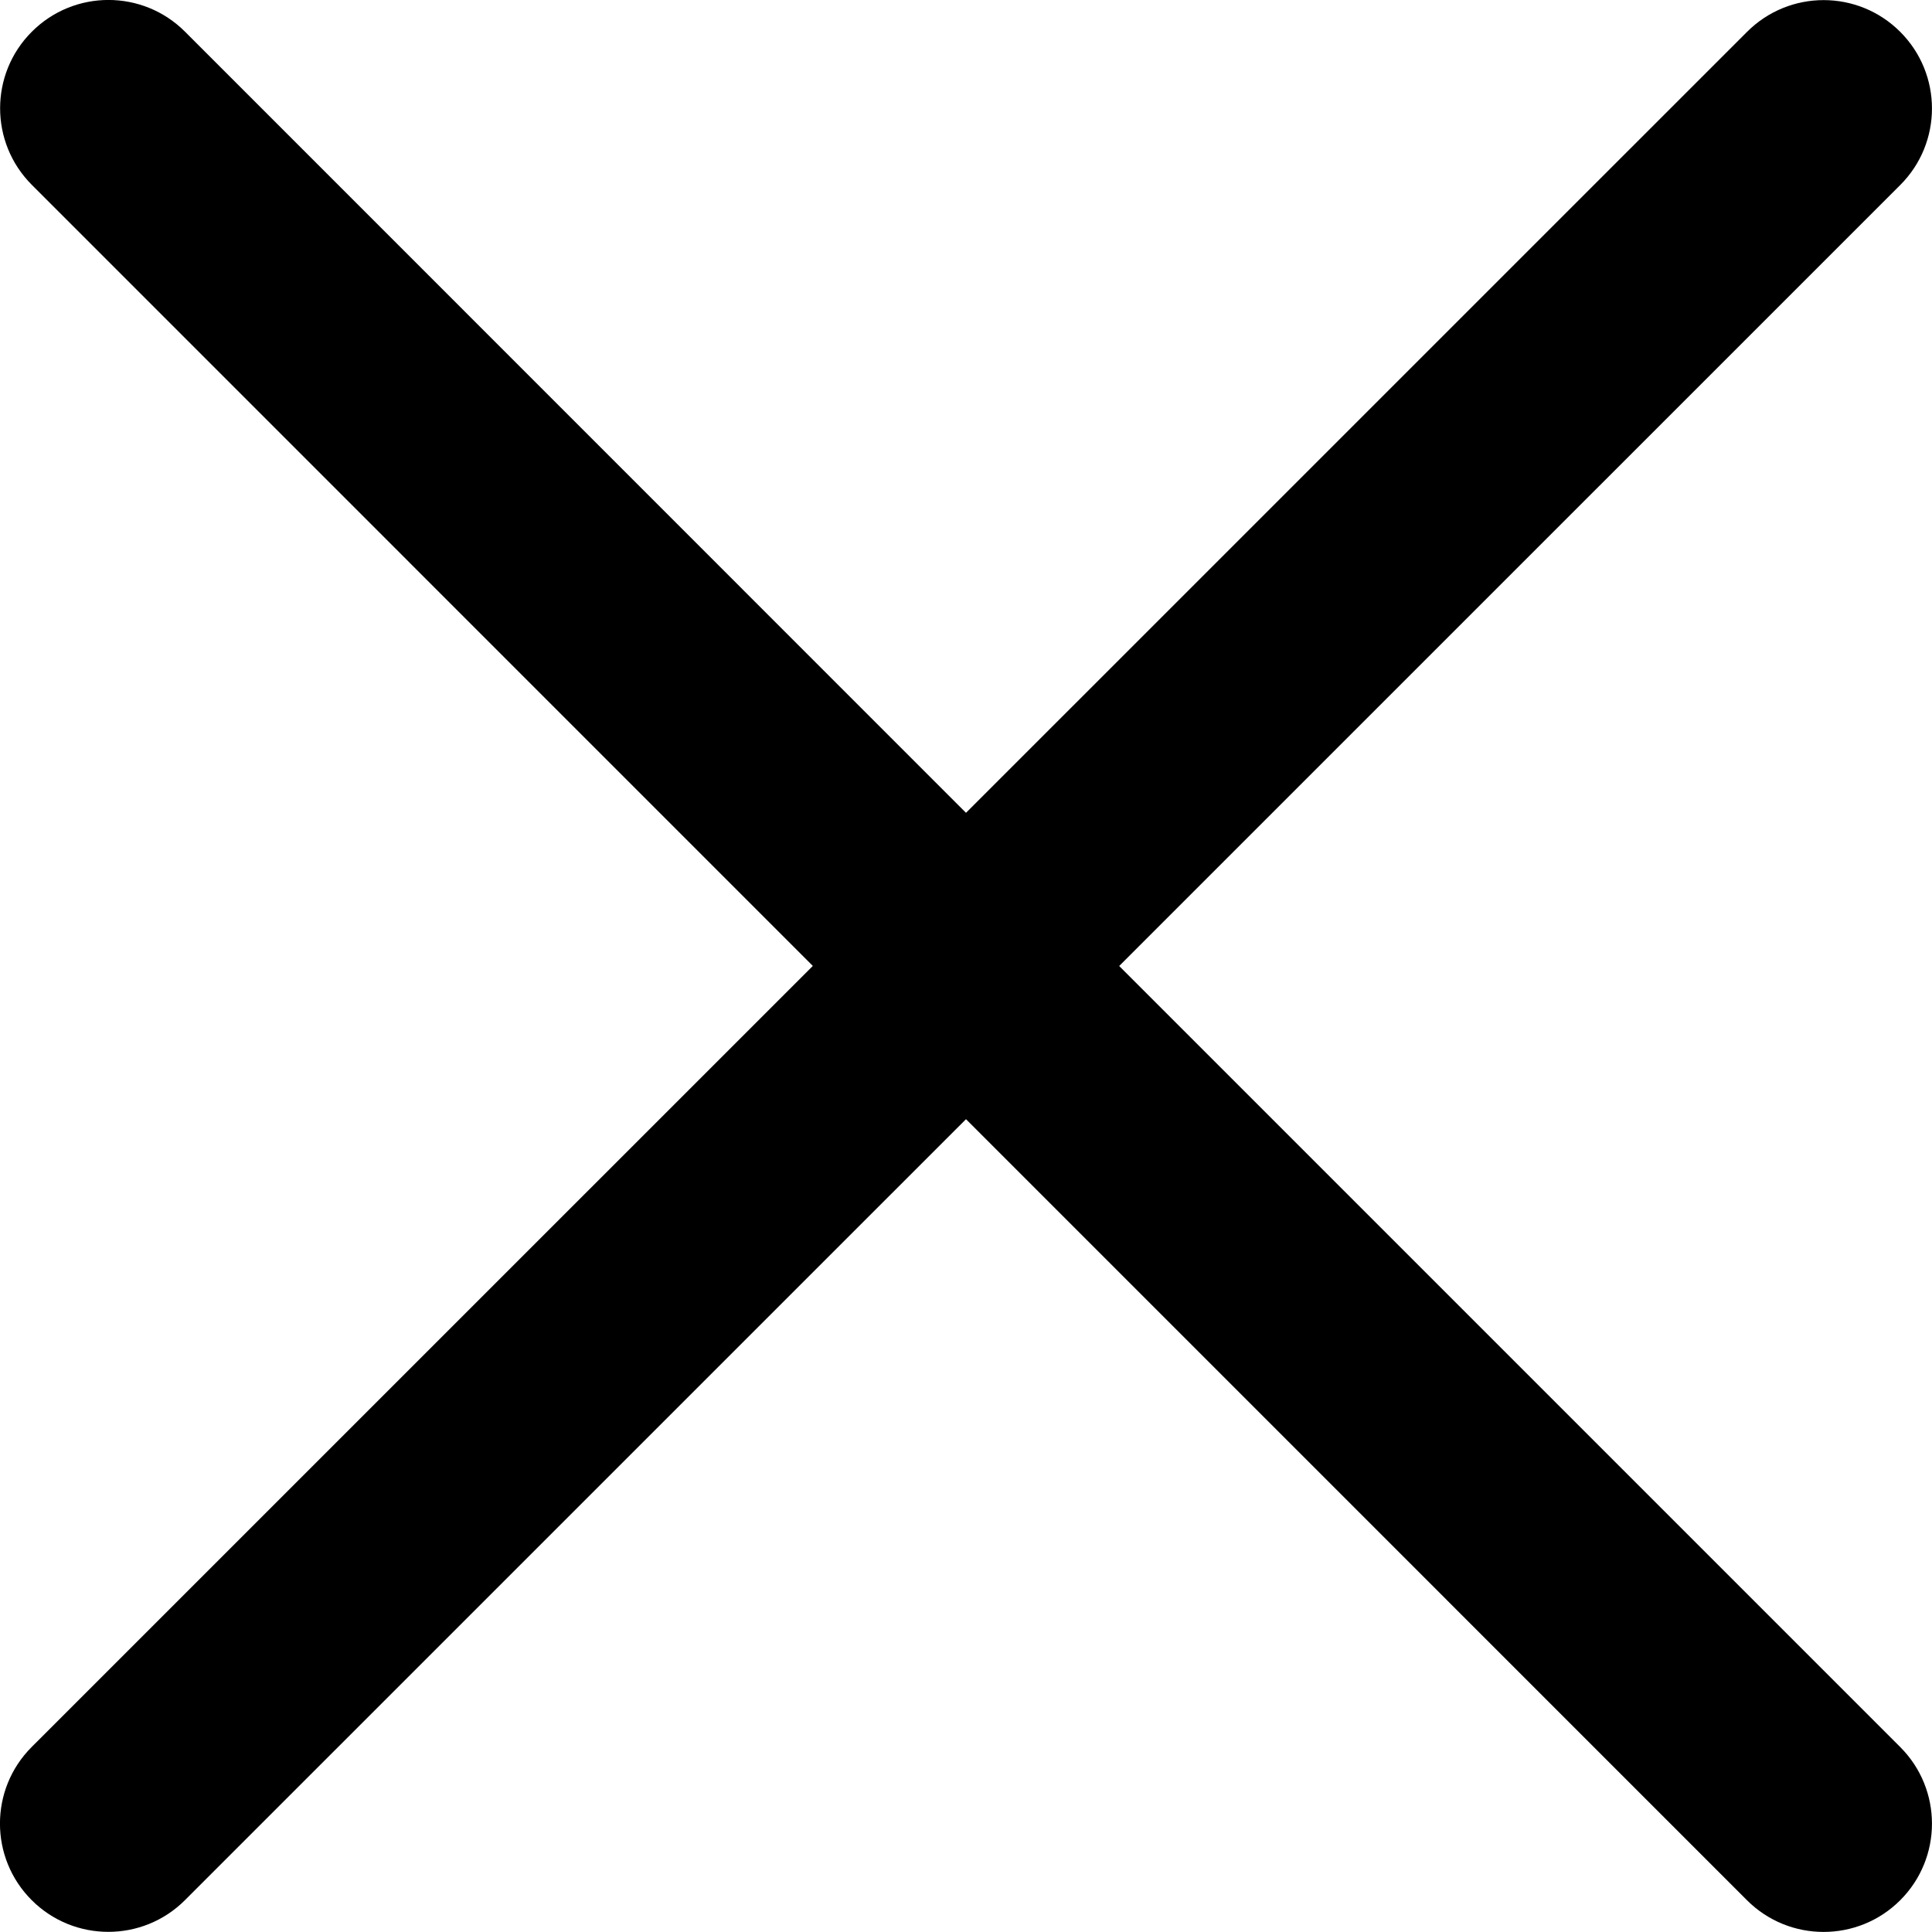
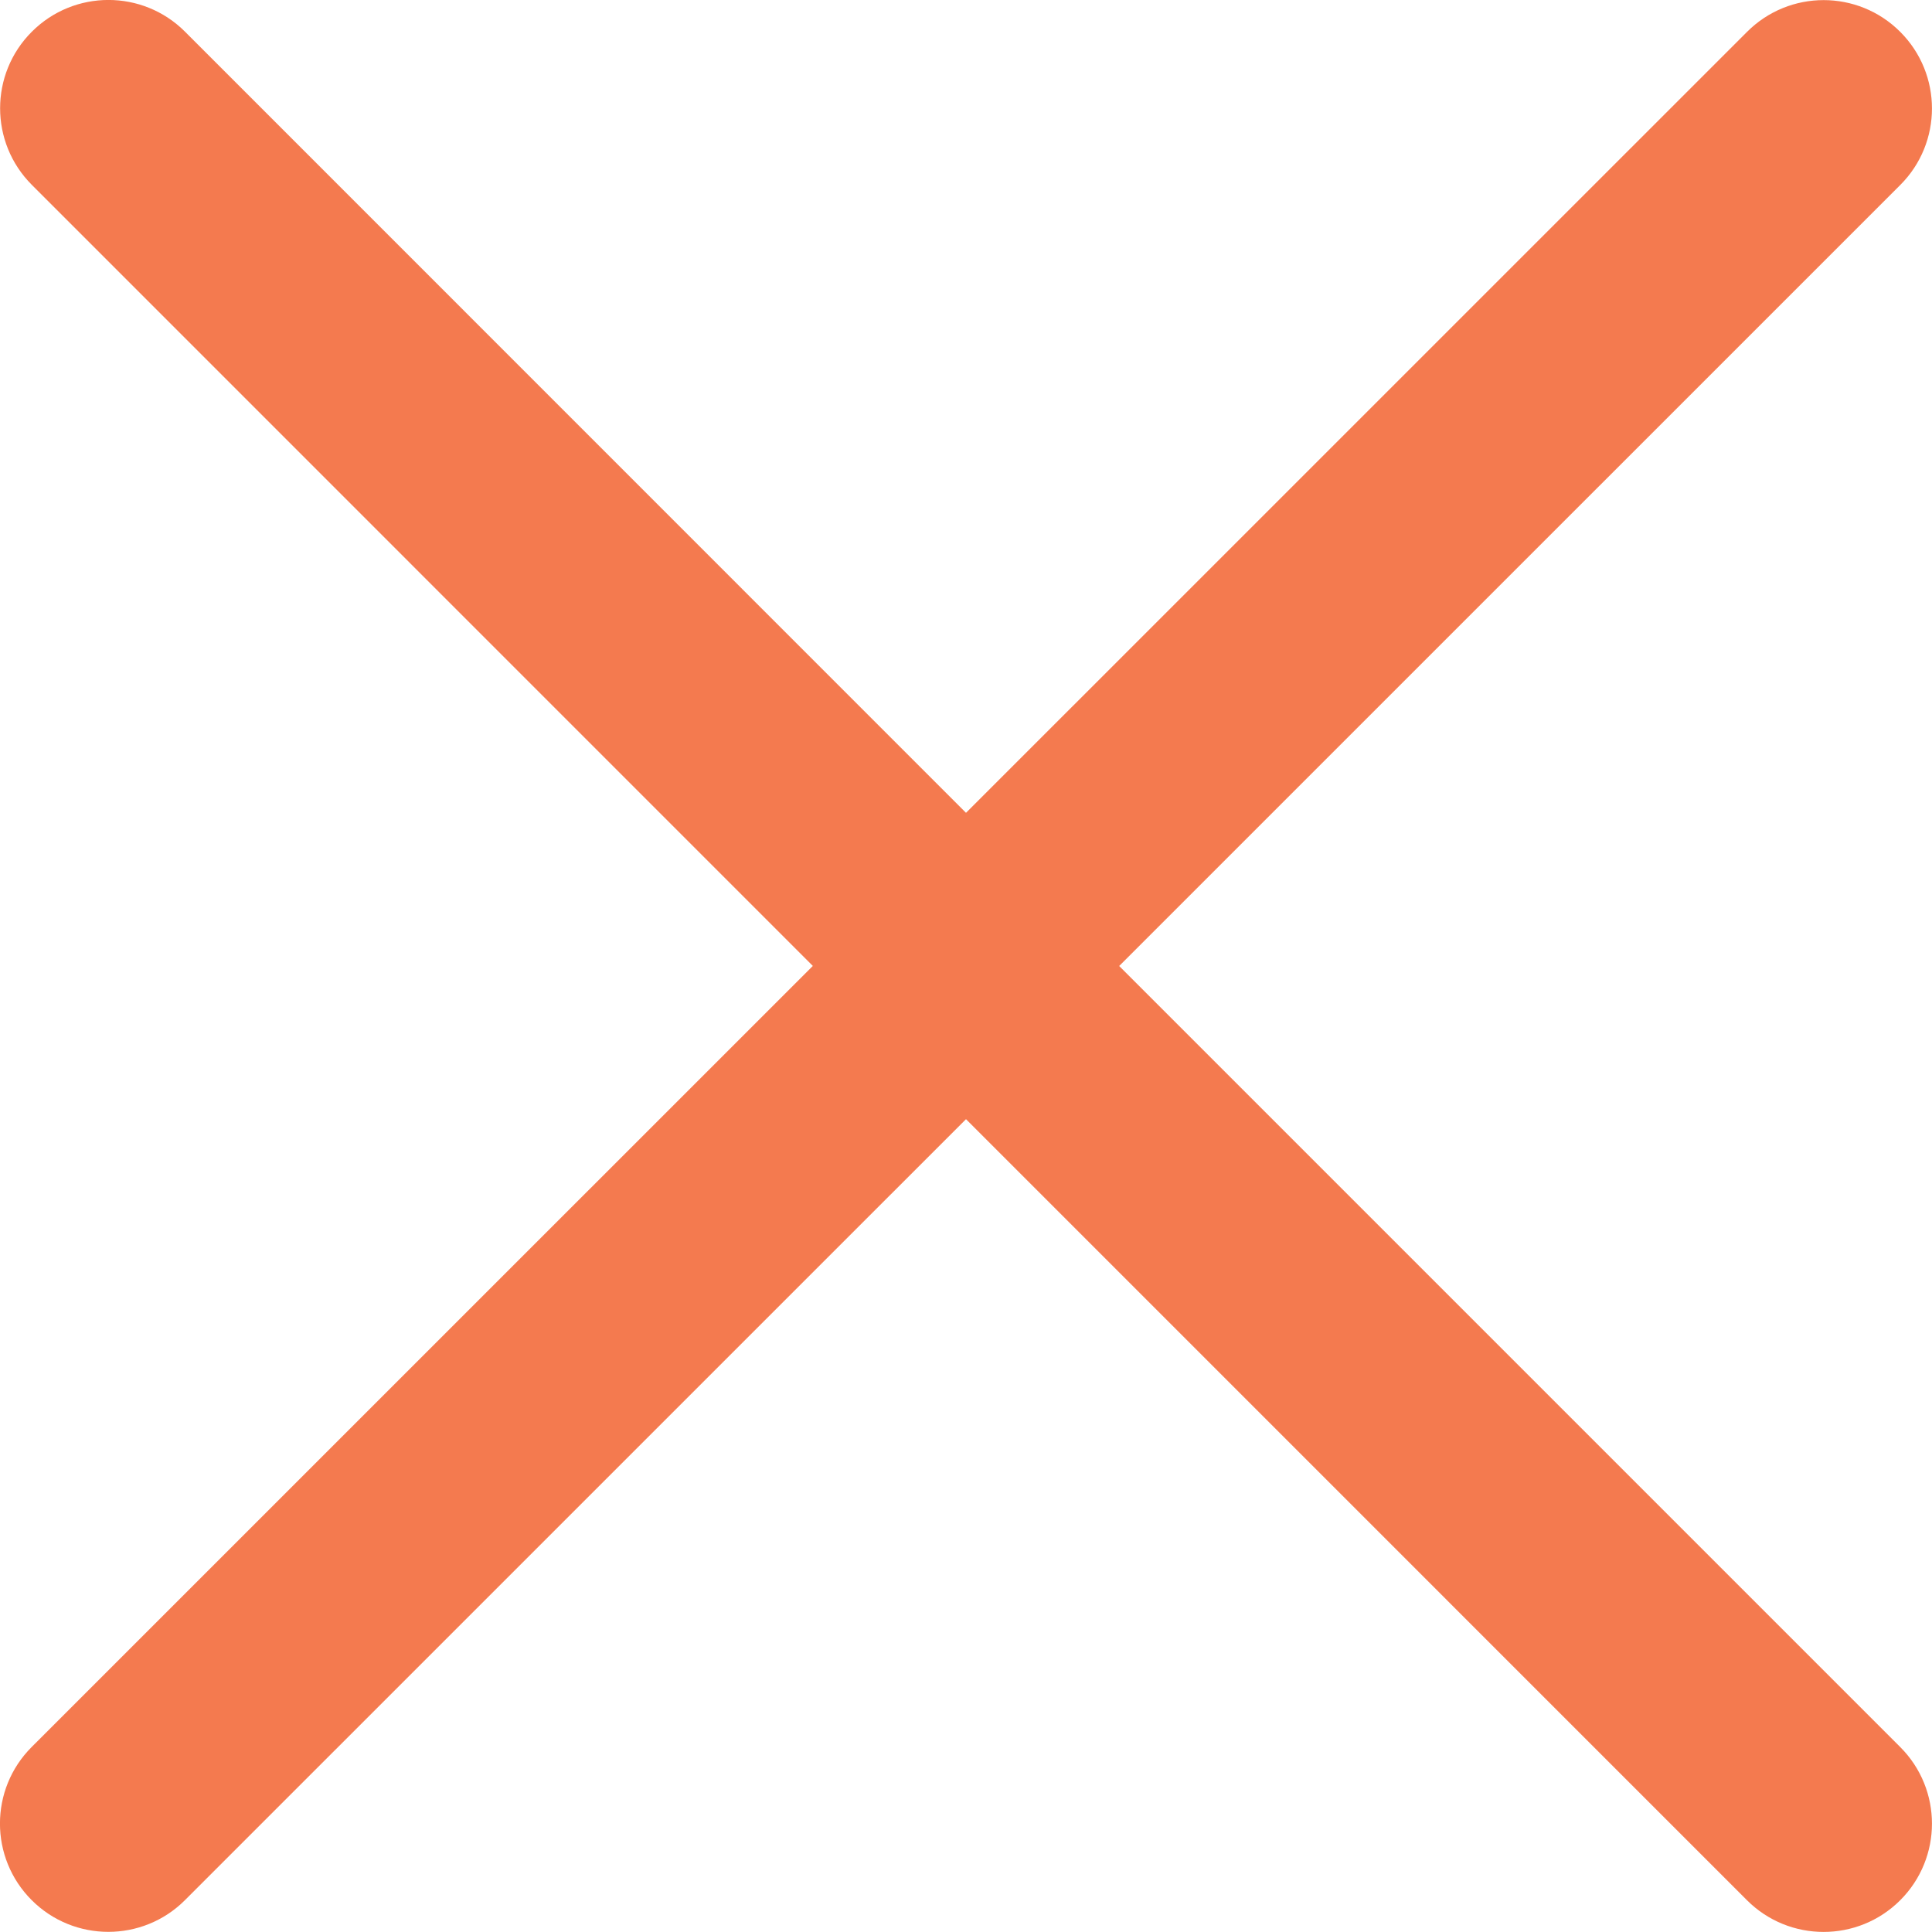
- <svg xmlns="http://www.w3.org/2000/svg" version="1.0" id="Layer_1" x="0px" y="0px" width="26.752px" height="26.752px" viewBox="0 0 26.752 26.752" enable-background="new 0 0 26.752 26.752" xml:space="preserve">
+ <svg xmlns="http://www.w3.org/2000/svg" version="1.0" id="Layer_1" x="0px" y="0px" width="26.752px" height="26.752px" viewBox="0 0 26.752 26.752" enable-background="new 0 0 26.752 26.752" xml:space="preserve" fill="#f47a4f">
  <path d="M15.497,13.376L26.312,2.562c0.586-0.585,0.586-1.535,0-2.121s-1.535-0.586-2.121,0L13.376,11.255L2.562,0.439 c-0.586-0.586-1.535-0.586-2.121,0c-0.586,0.585-0.586,1.535,0,2.121l10.814,10.815L0.439,24.19c-0.586,0.586-0.586,1.535,0,2.121 c0.293,0.293,0.677,0.439,1.061,0.439s0.768-0.146,1.061-0.439l10.815-10.814L24.19,26.312c0.293,0.293,0.677,0.439,1.061,0.439 s0.768-0.146,1.061-0.439c0.586-0.586,0.586-1.535,0-2.121L15.497,13.376z" />
</svg>
